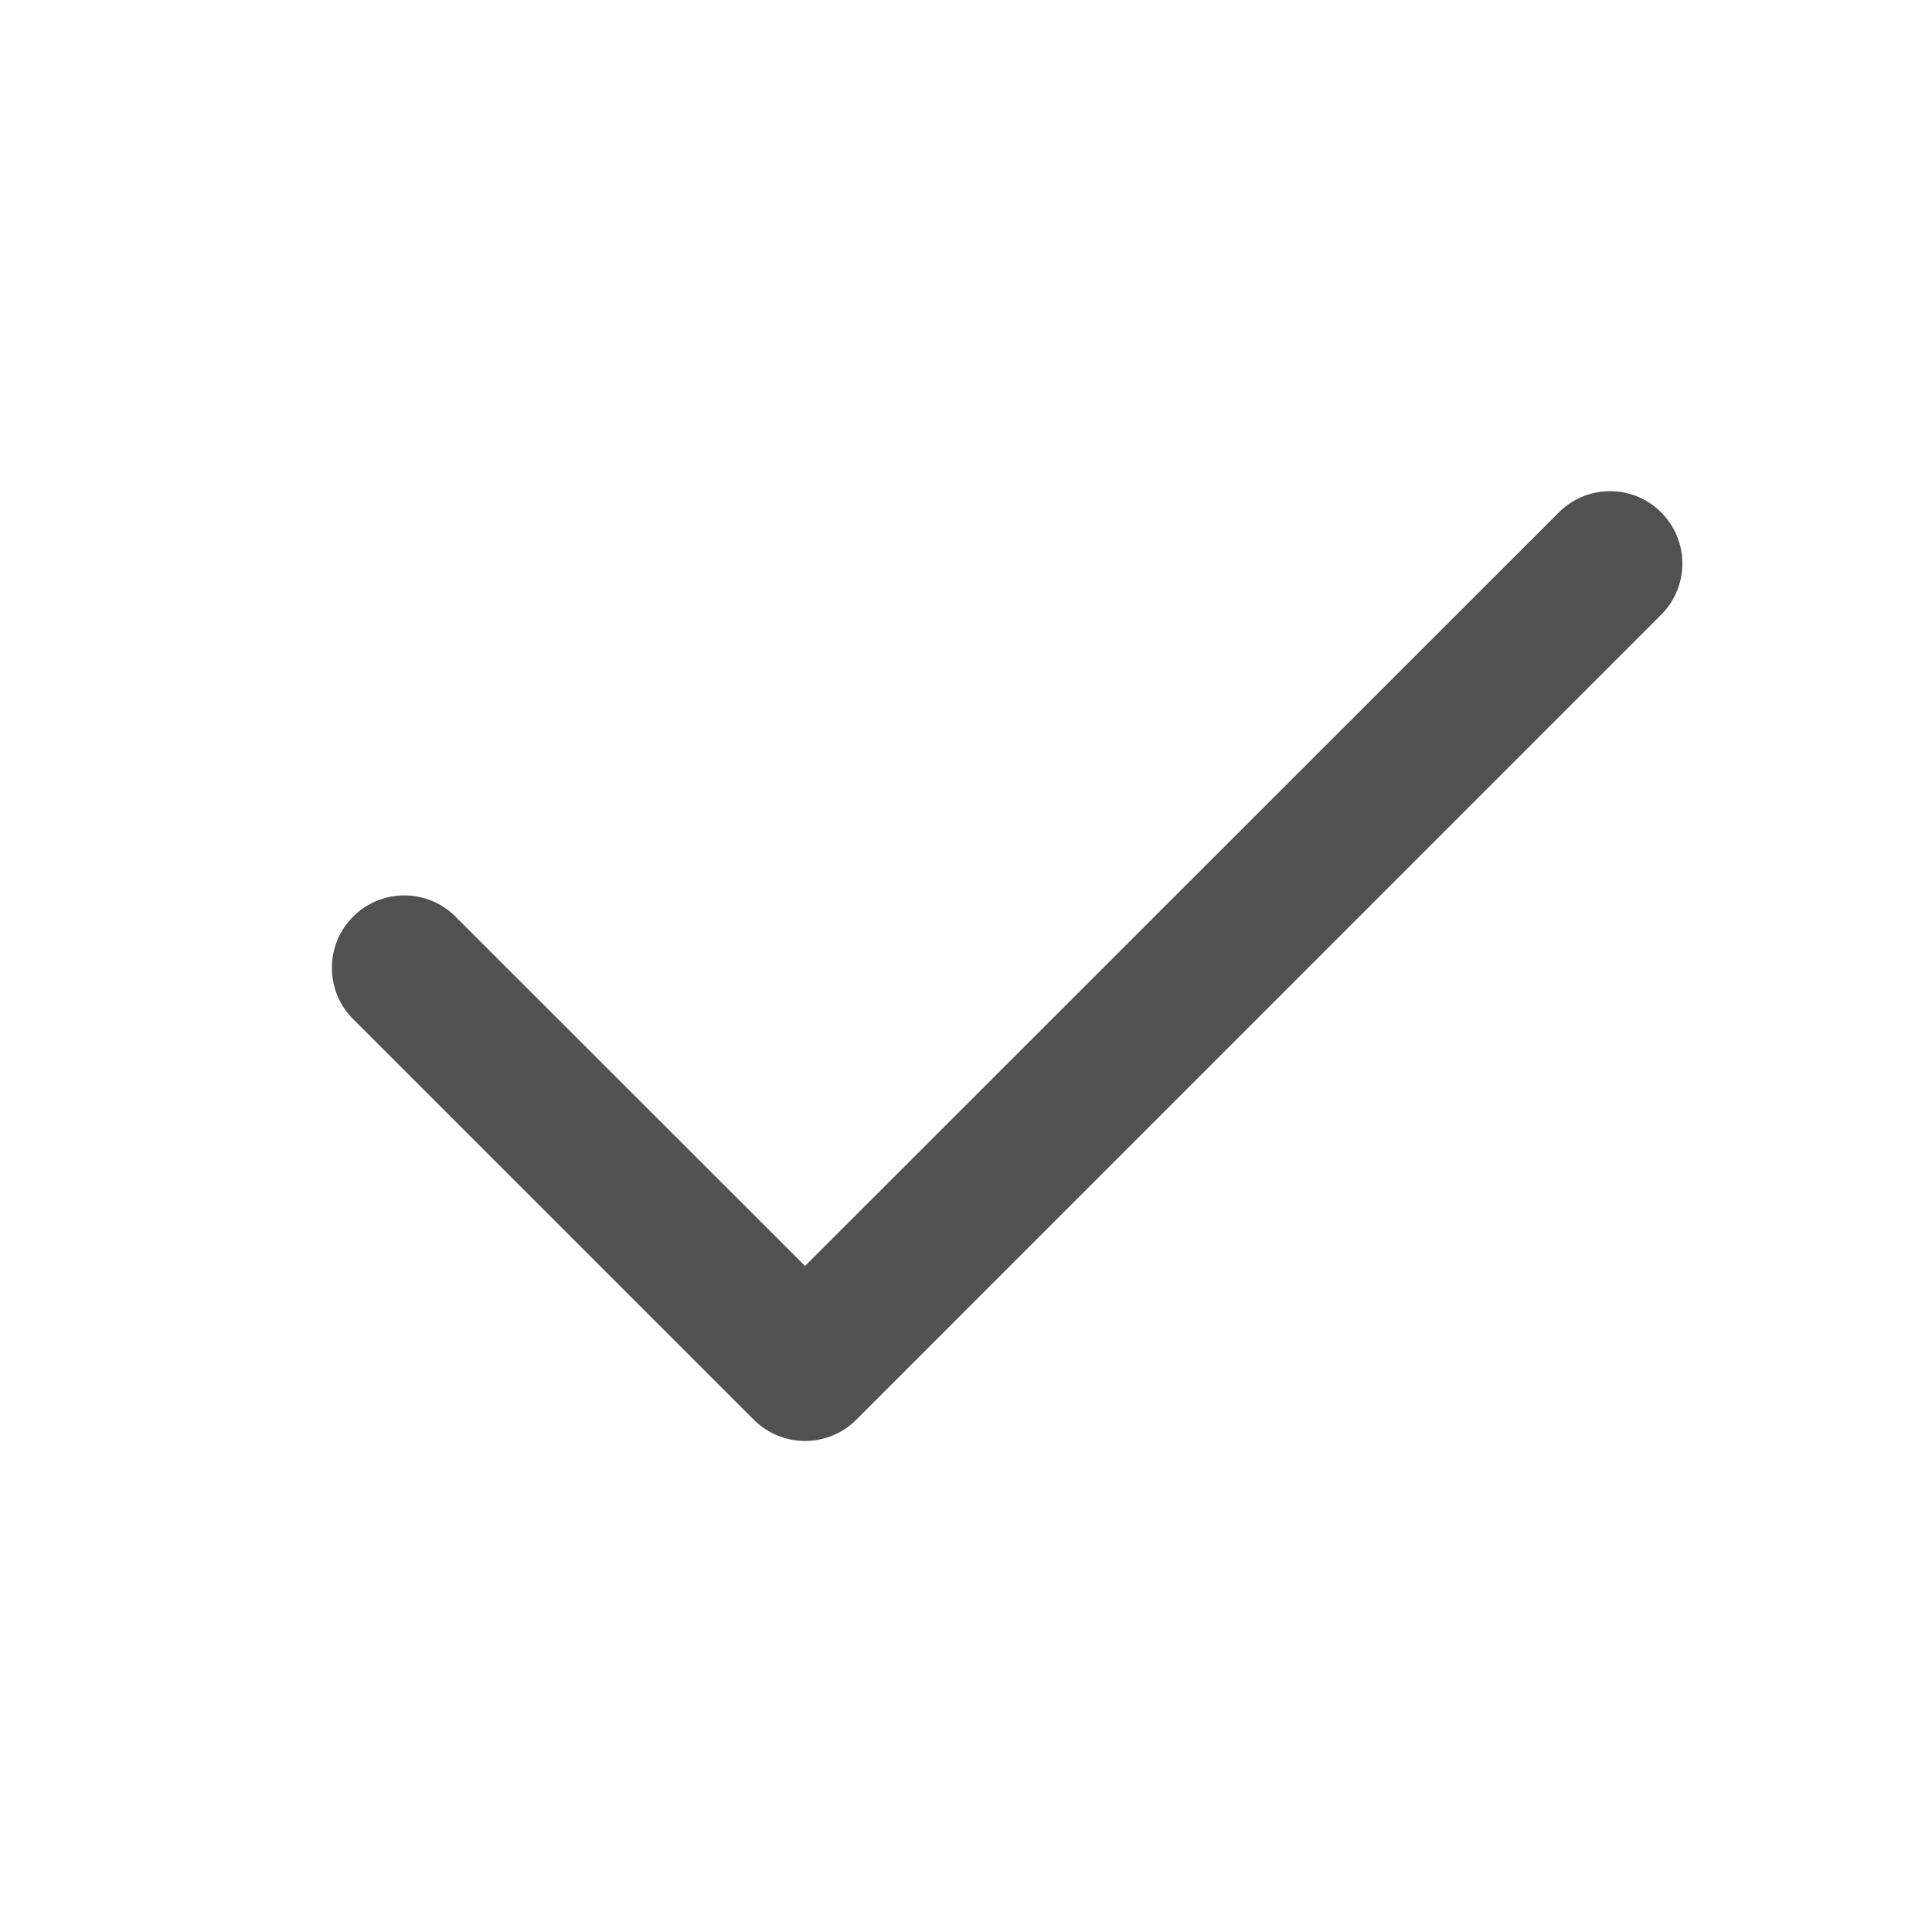
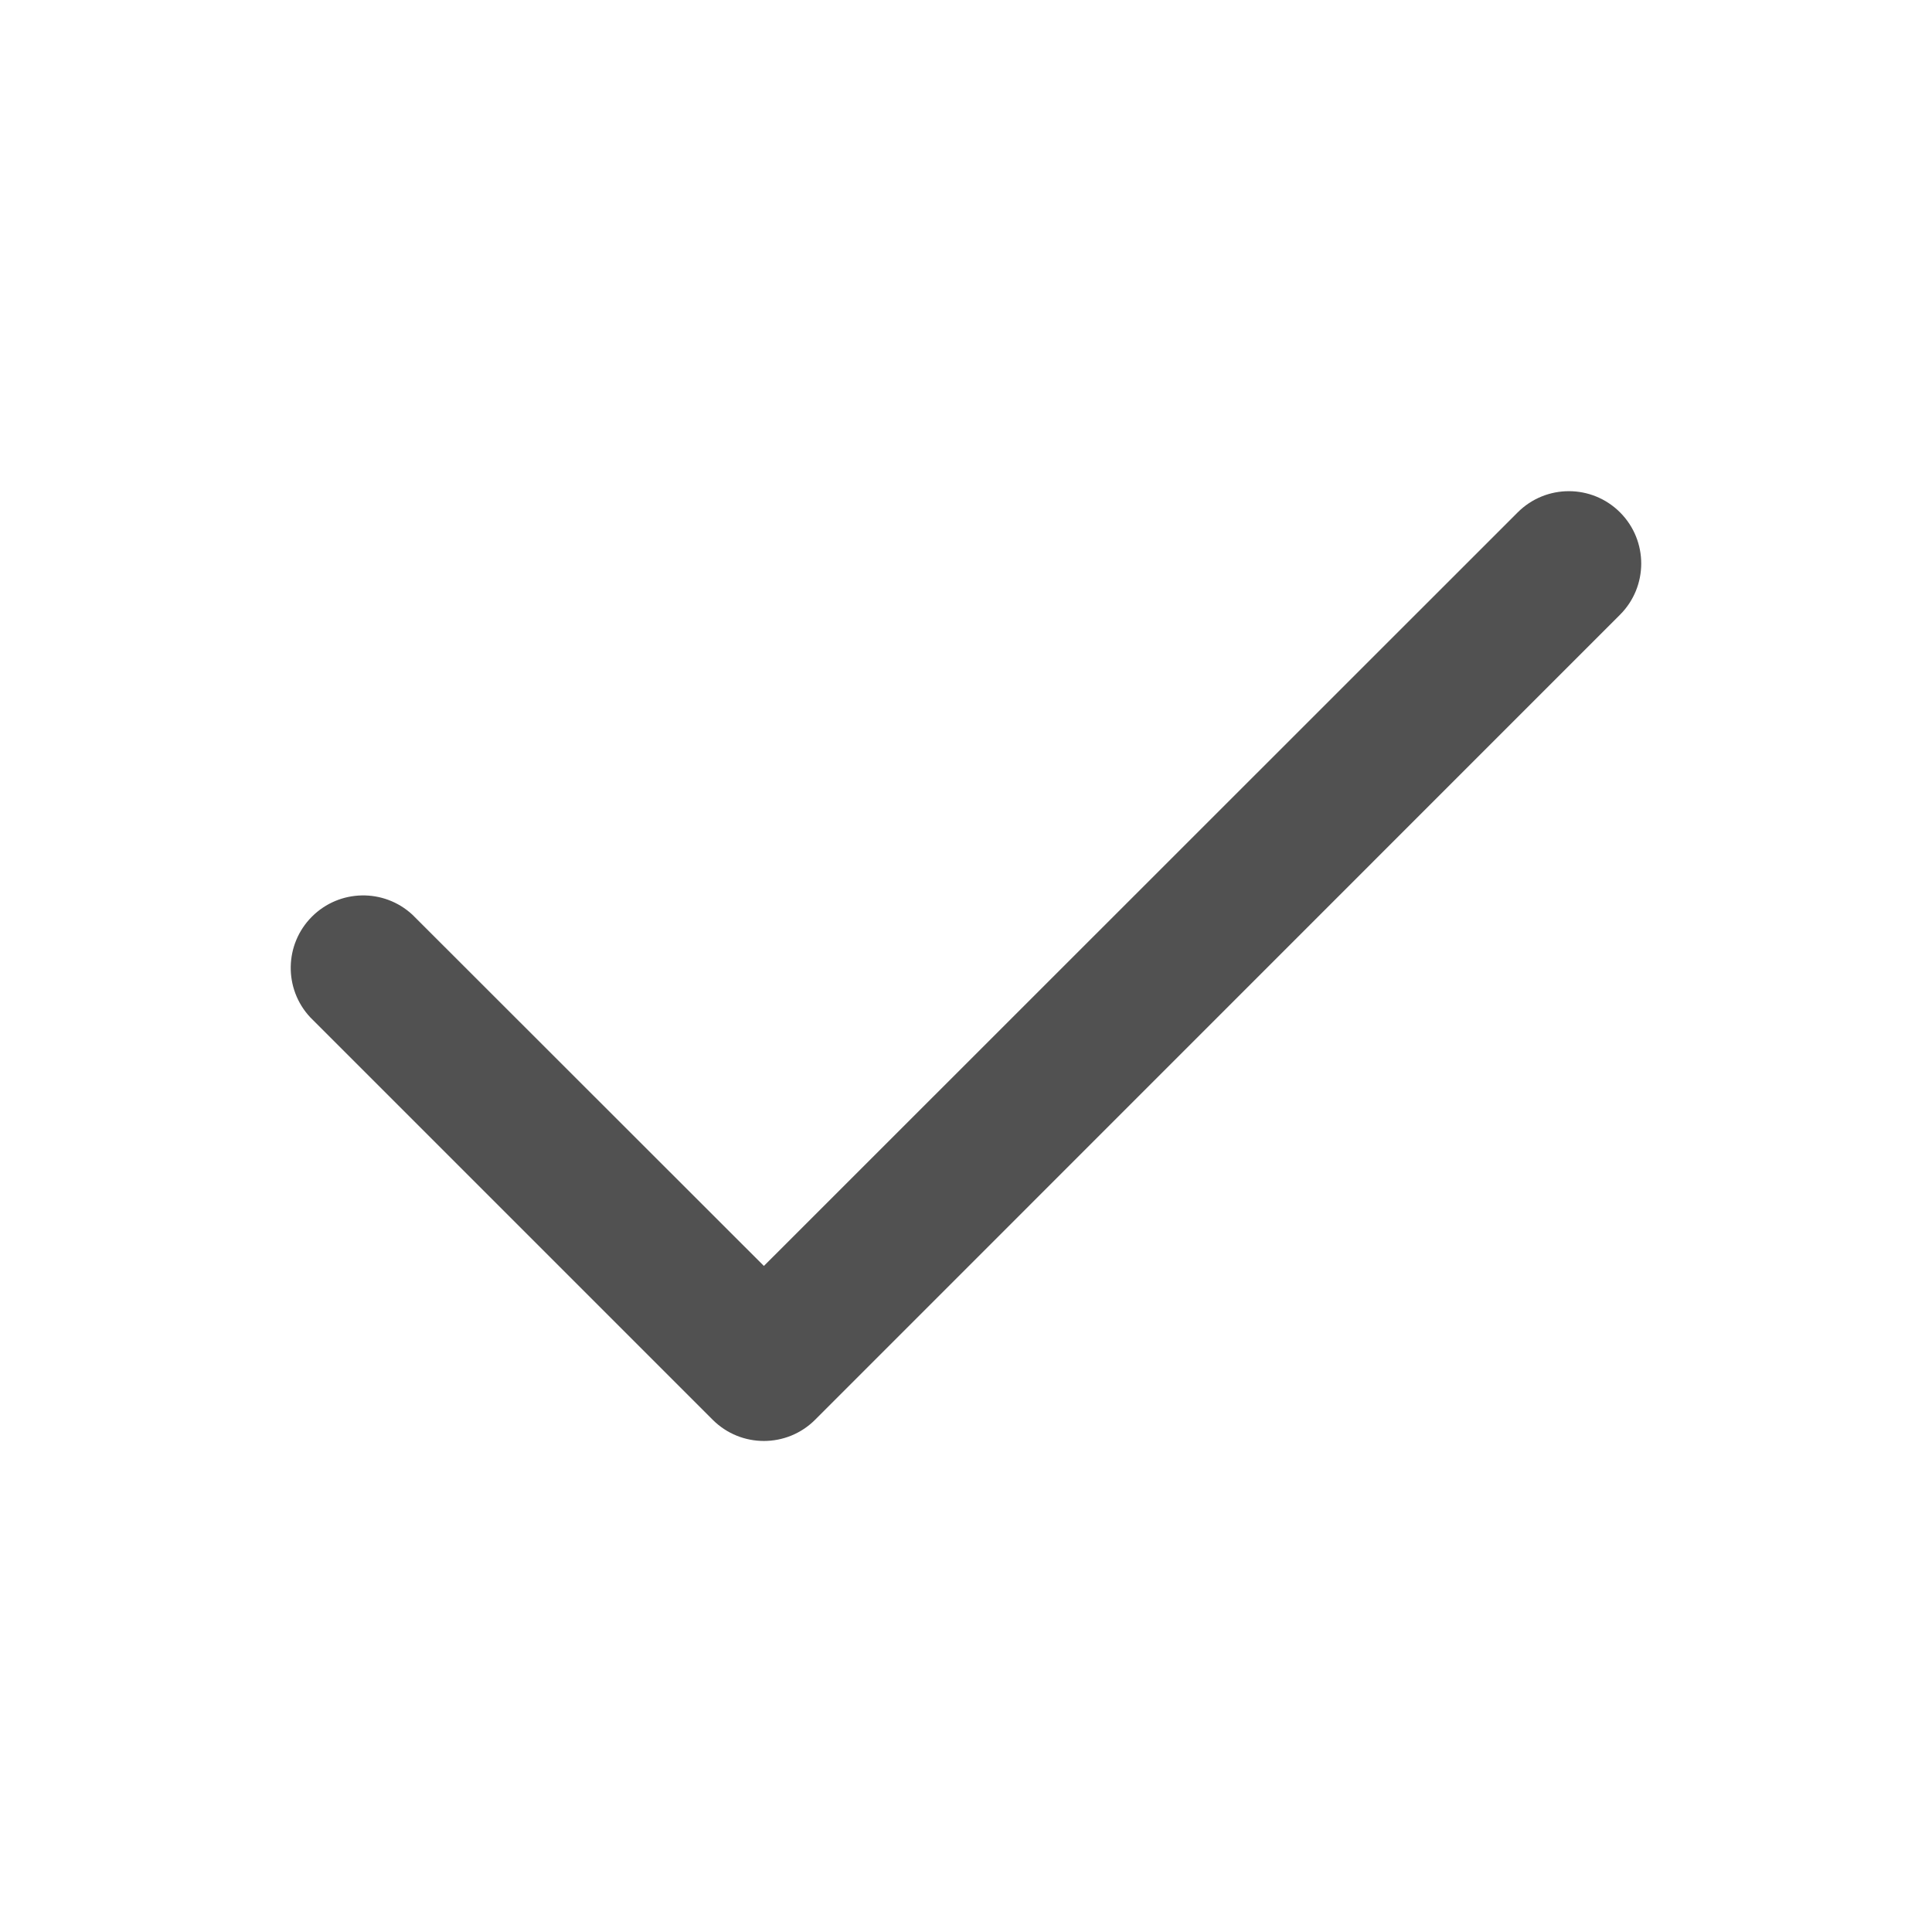
<svg xmlns="http://www.w3.org/2000/svg" class="icon" width="200px" height="200.00px" viewBox="0 0 1024 1024" version="1.1">
-   <path fill="#515151" d="M826.24 271.552a38.336 38.336 0 1 1 54.208 54.272l-426.624 426.688a38.4 38.4 0 0 1-54.272 0L186.24 539.2a38.4 38.4 0 0 1 54.208-54.336l186.24 186.112 399.552-399.424z" />
+   <g transform="translate(-21.81 0)">
+     <path fill="#515151" d="M826.24 271.552a38.336 38.336 0 1 1 54.208 54.272l-426.624 426.688a38.4 38.4 0 0 1-54.272 0L186.24 539.2a38.4 38.4 0 0 1 54.208-54.336l186.24 186.112 399.552-399.424z" />
+   </g>
</svg>
